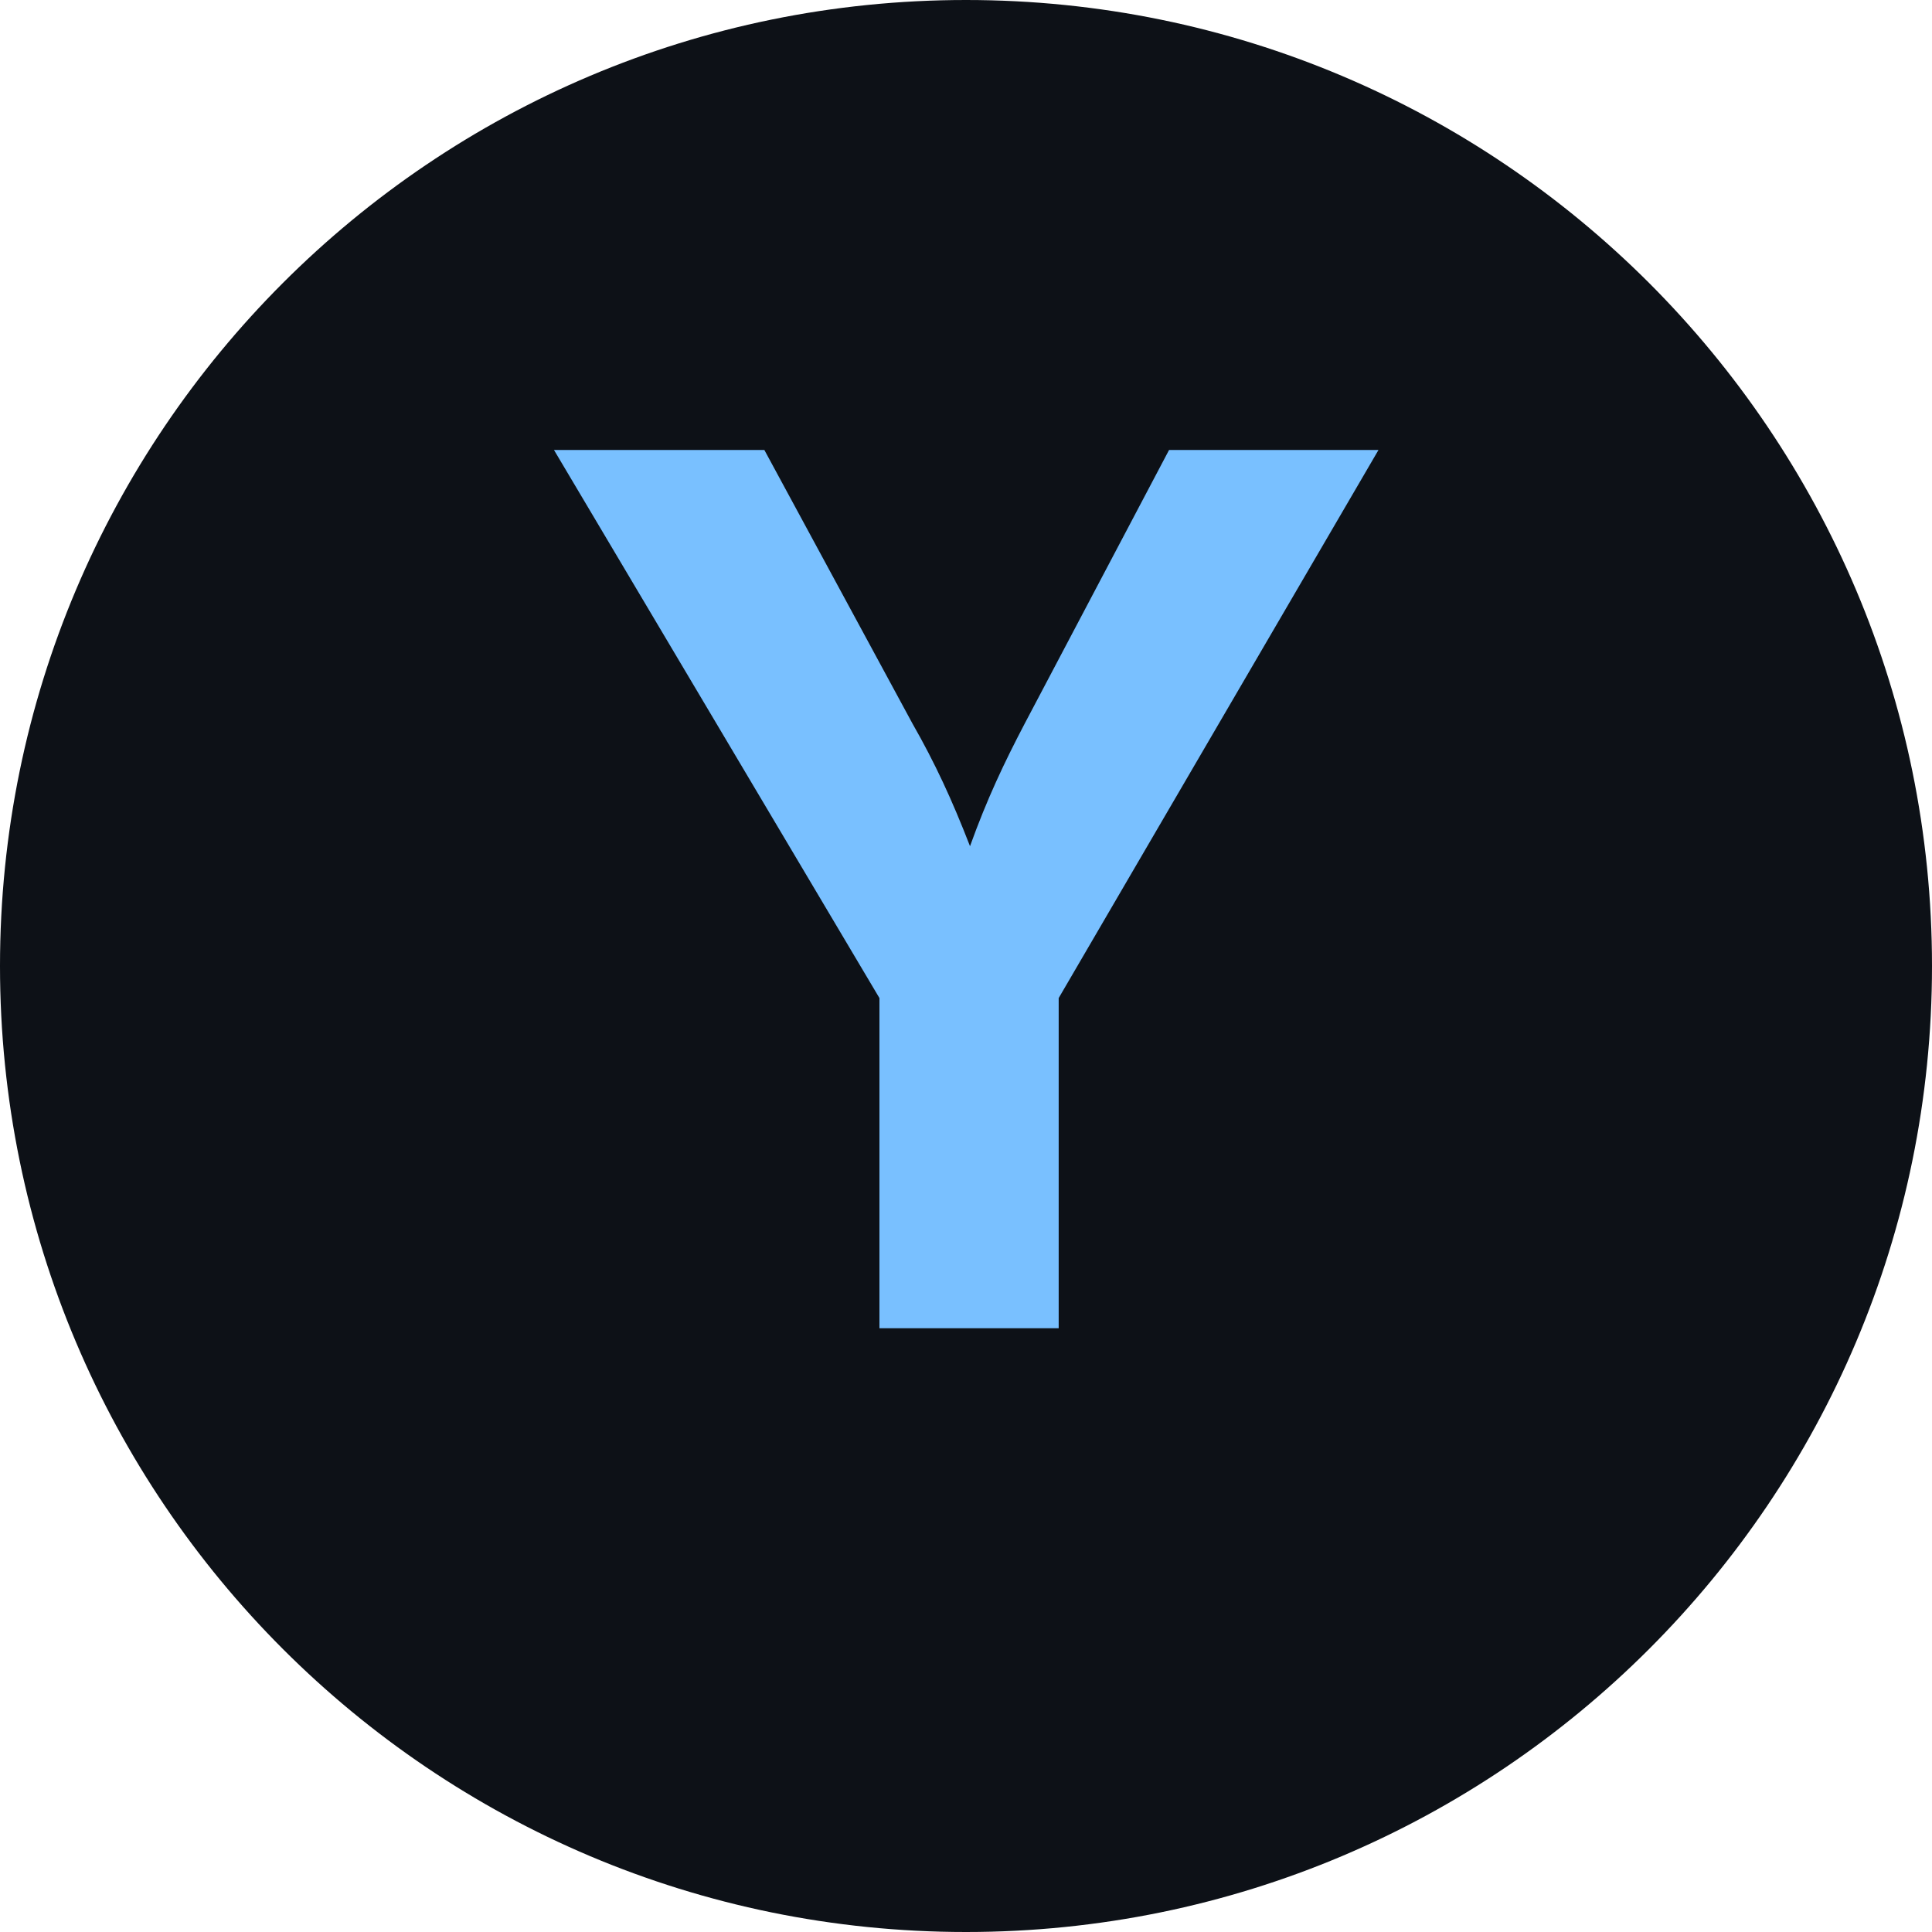
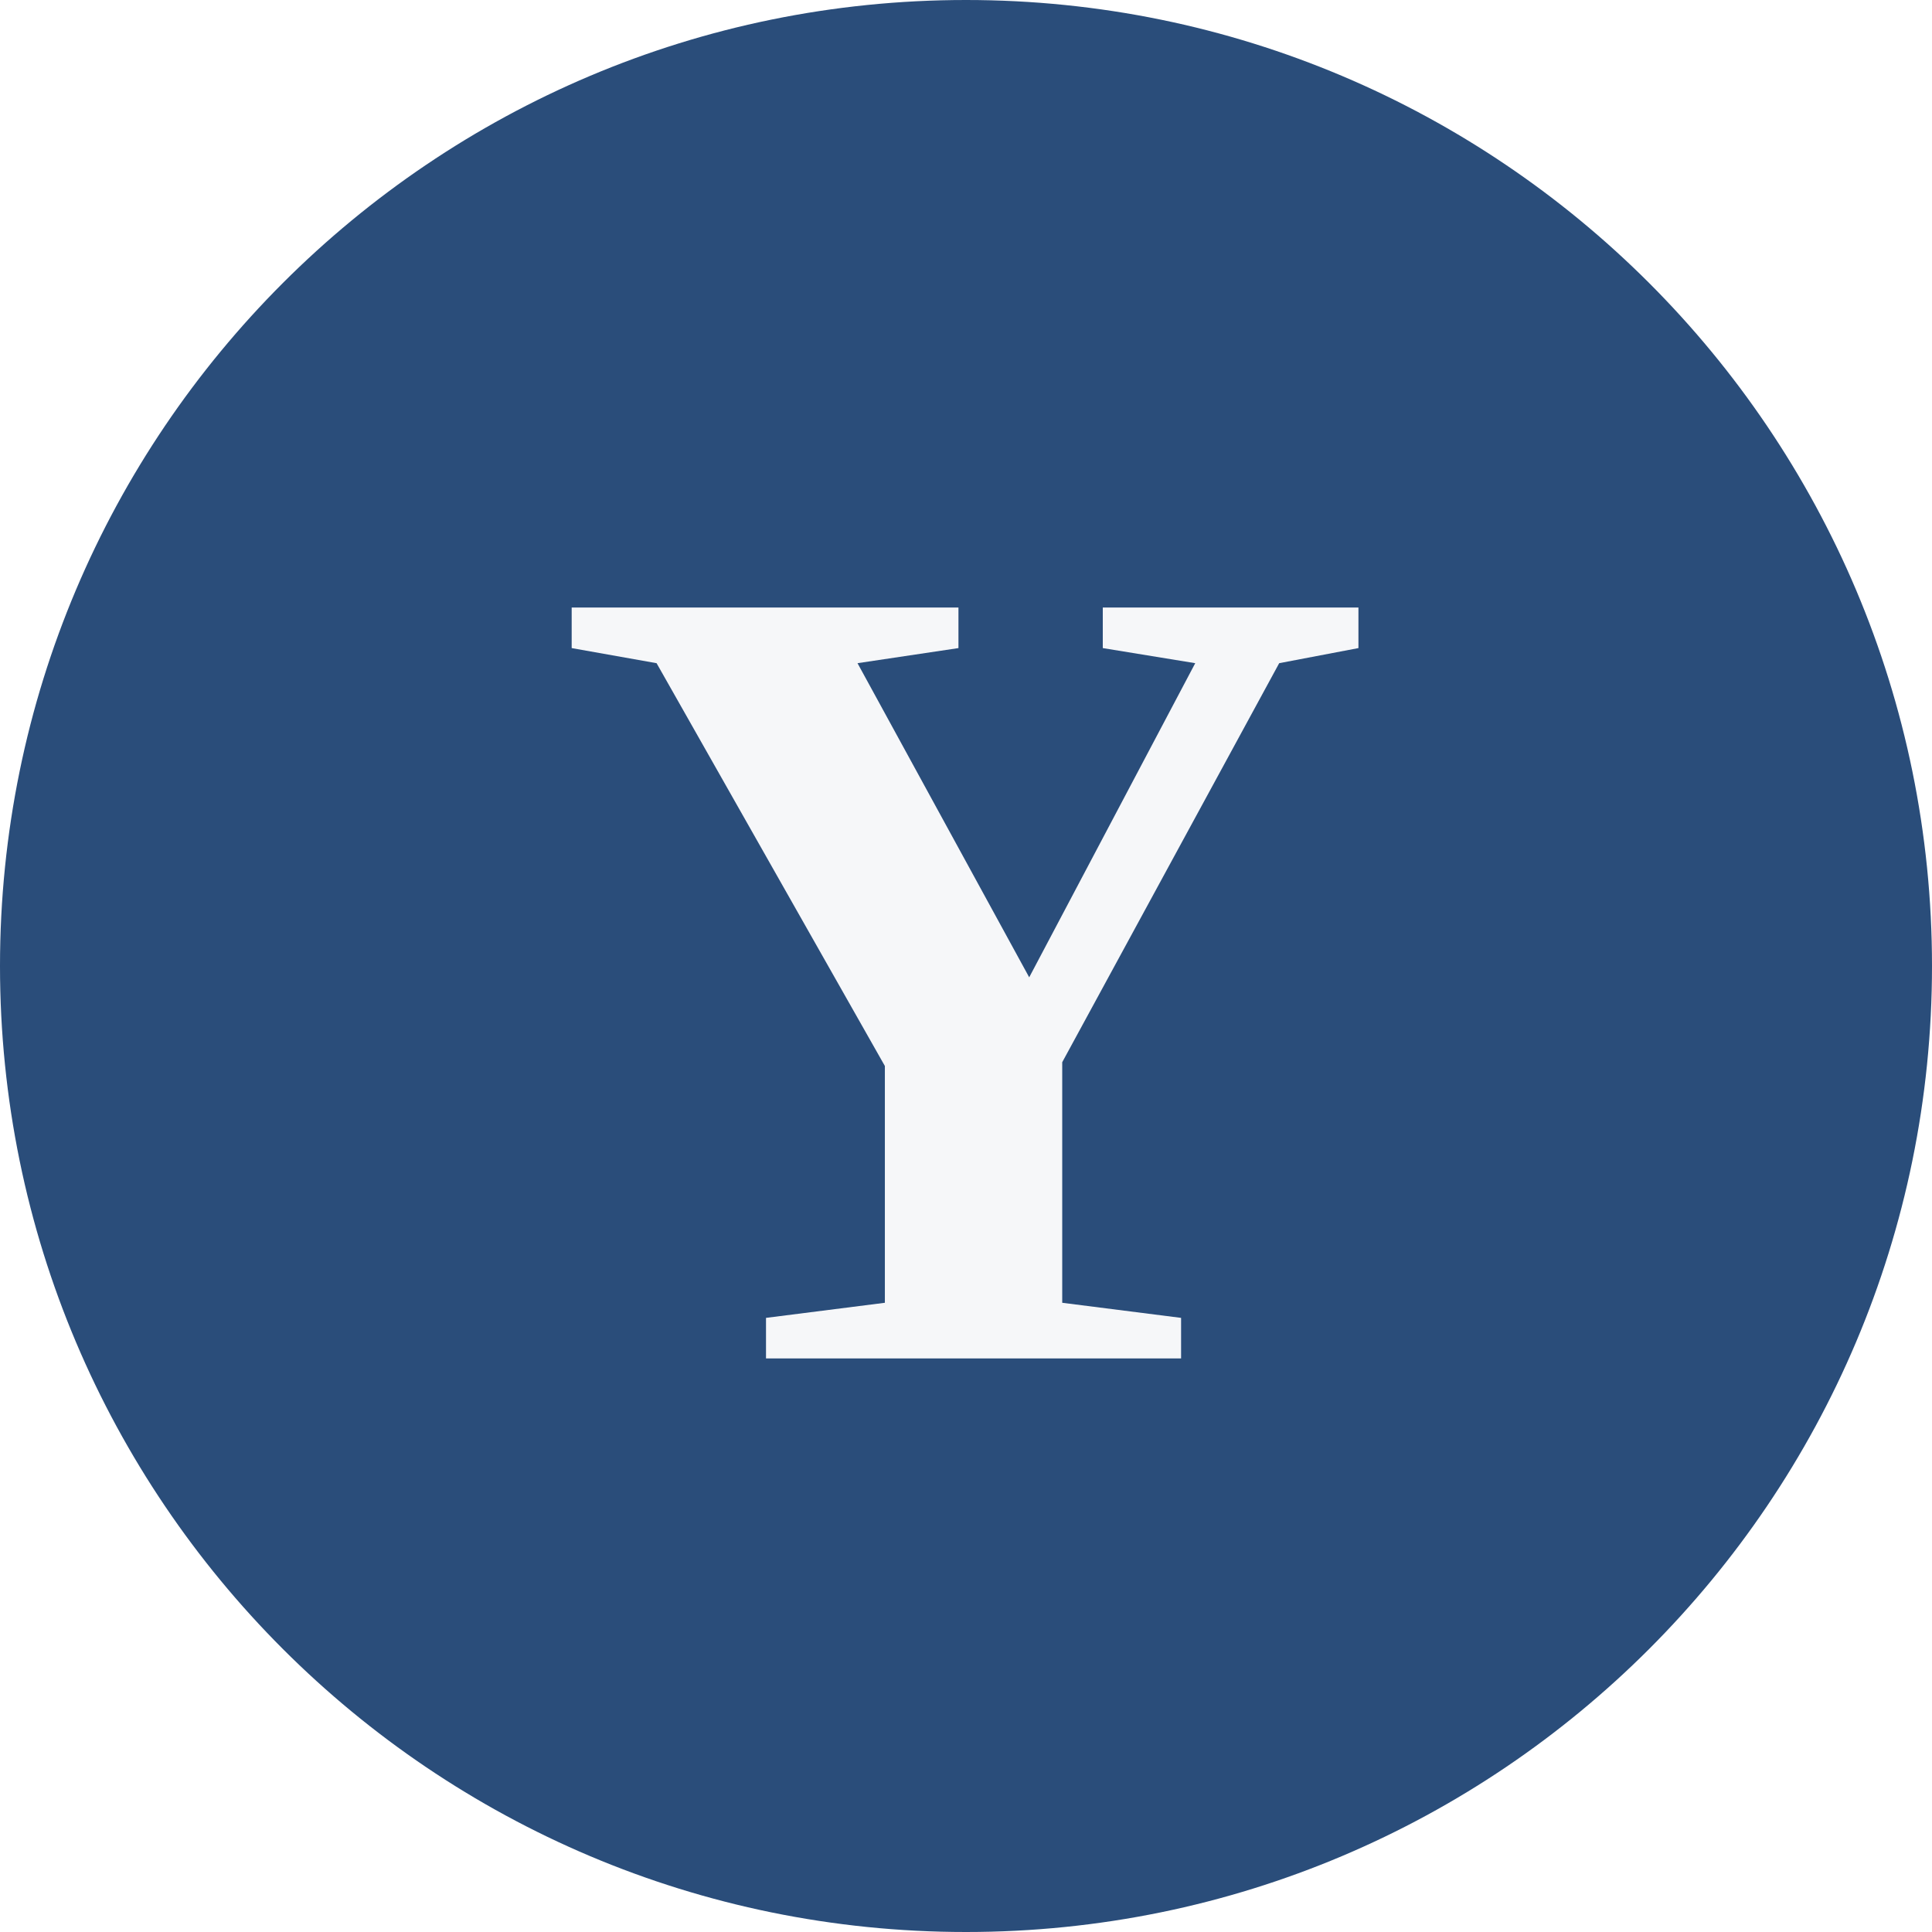
<svg xmlns="http://www.w3.org/2000/svg" viewBox="0 0 32 32">
-   <circle cx="16" cy="16" r="16" fill="#0d1117" />
-   <text x="16" y="22" font-family="Inter,sans-serif" font-size="20" font-weight="700" fill="#79c0ff" text-anchor="middle">Y</text>
+   <circle cx="16" cy="16" r="16" fill="#2a4d7a" />
+   <text x="16" y="22.5" font-family="Georgia,'Times New Roman',serif" font-size="19" font-weight="600" fill="#f6f7f9" text-anchor="middle">Y</text>
</svg>
